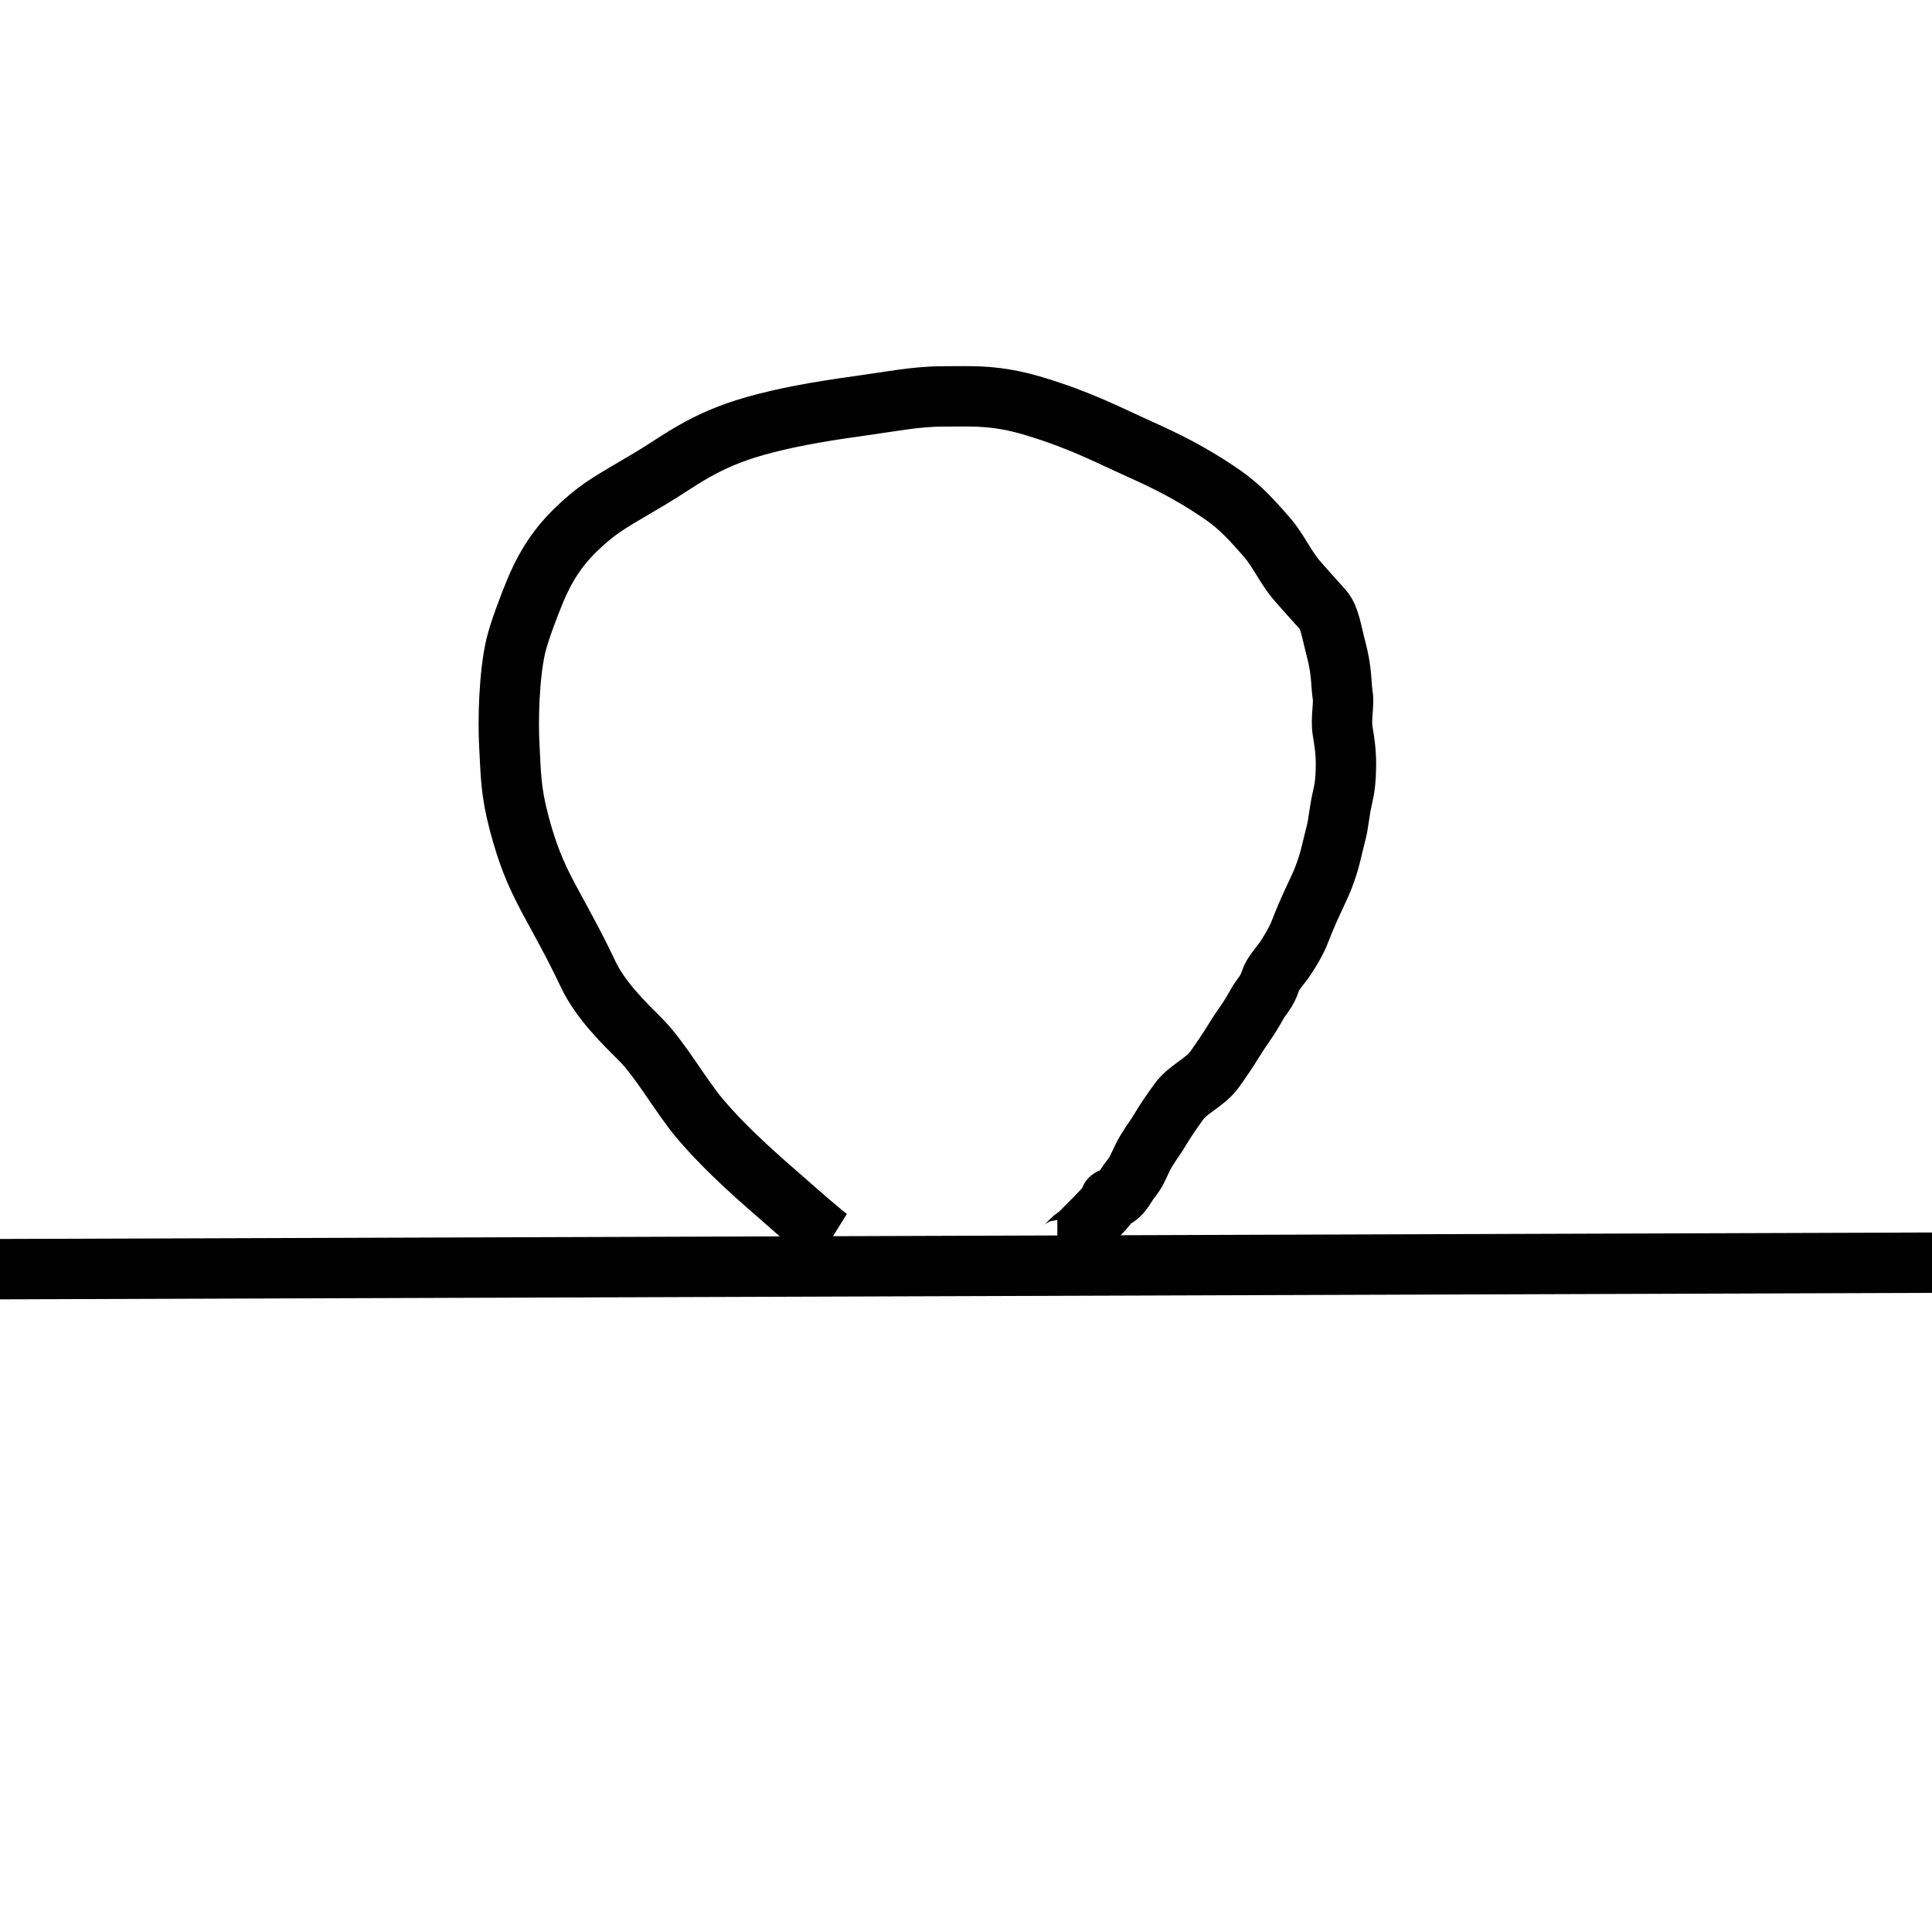
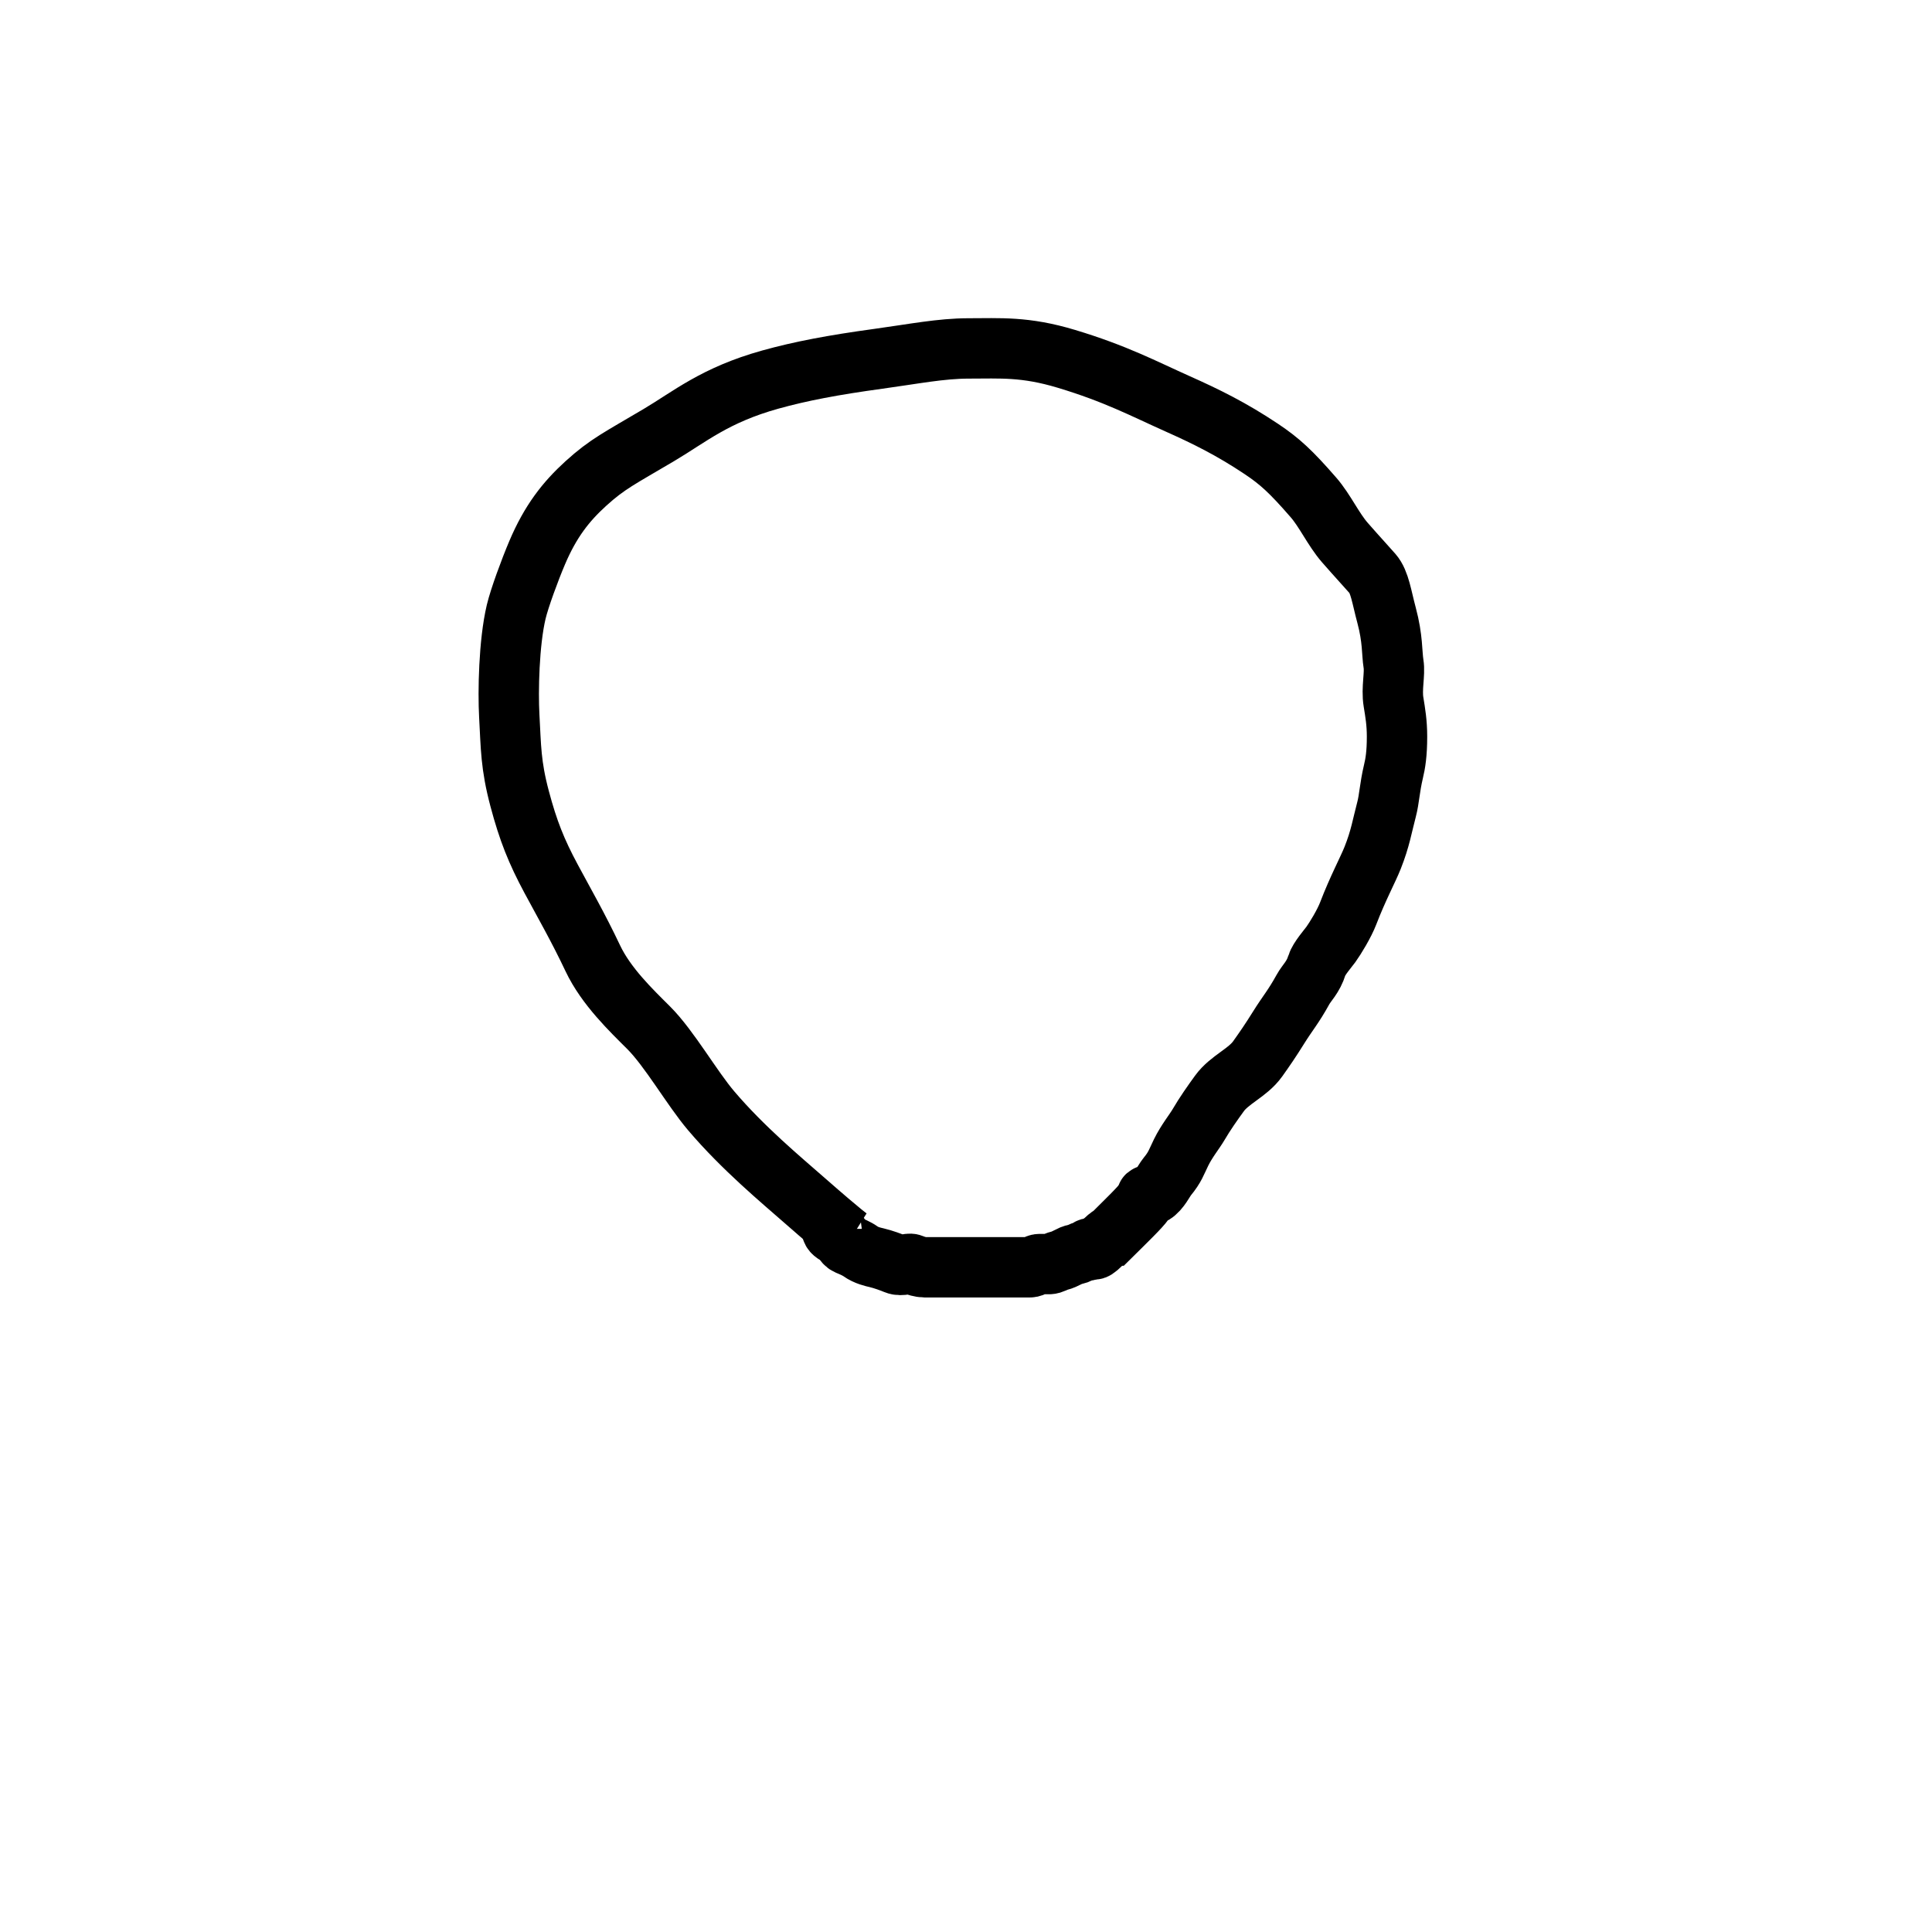
<svg xmlns="http://www.w3.org/2000/svg" width="32" height="32">
  <g>
-     <line id="svg_6" y2="20.913" x2="32.272" y1="21.022" x1="-0.228" stroke="#000" fill="none" />
-     <path d="m13.761,20.533c0,0 -0.101,-0.063 -0.707,-0.598c-0.376,-0.332 -0.971,-0.827 -1.467,-1.413c-0.302,-0.357 -0.652,-0.978 -0.978,-1.304c-0.272,-0.272 -0.662,-0.647 -0.87,-1.087c-0.228,-0.484 -0.445,-0.864 -0.652,-1.25c-0.229,-0.429 -0.357,-0.752 -0.489,-1.25c-0.142,-0.536 -0.136,-0.813 -0.163,-1.304c-0.021,-0.38 -0.006,-1.143 0.109,-1.63c0.051,-0.218 0.212,-0.654 0.326,-0.924c0.208,-0.493 0.447,-0.801 0.761,-1.087c0.341,-0.311 0.532,-0.398 1.141,-0.761c0.481,-0.286 0.873,-0.626 1.739,-0.87c0.474,-0.133 0.983,-0.229 1.685,-0.326c0.549,-0.076 0.978,-0.163 1.413,-0.163c0.489,0 0.878,-0.032 1.522,0.163c0.773,0.234 1.205,0.467 1.739,0.707c0.443,0.199 0.84,0.395 1.304,0.707c0.289,0.194 0.463,0.354 0.815,0.761c0.178,0.205 0.311,0.501 0.489,0.707c0.201,0.232 0.355,0.397 0.435,0.489c0.113,0.13 0.142,0.369 0.217,0.652c0.099,0.371 0.081,0.591 0.109,0.761c0.026,0.161 -0.035,0.383 0,0.598c0.028,0.17 0.054,0.326 0.054,0.543c0,0.272 -0.026,0.425 -0.054,0.543c-0.062,0.264 -0.065,0.432 -0.109,0.598c-0.071,0.268 -0.096,0.453 -0.217,0.761c-0.072,0.182 -0.233,0.483 -0.38,0.87c-0.061,0.161 -0.201,0.391 -0.272,0.489c-0.045,0.062 -0.186,0.222 -0.217,0.326c-0.057,0.188 -0.159,0.274 -0.217,0.38c-0.152,0.278 -0.238,0.367 -0.38,0.598c-0.128,0.207 -0.213,0.329 -0.326,0.489c-0.157,0.222 -0.439,0.323 -0.598,0.543c-0.1,0.139 -0.228,0.32 -0.326,0.489c-0.061,0.105 -0.186,0.259 -0.272,0.435c-0.076,0.154 -0.093,0.229 -0.217,0.38c-0.049,0.059 -0.114,0.208 -0.217,0.272c-0.046,0.029 -0.109,0 -0.109,0.054c0,0.054 -0.163,0.217 -0.38,0.435c-0.109,0.109 -0.163,0.163 -0.163,0.163c-0.054,0 -0.217,0.217 -0.272,0.217l0,0l-0.054,0" id="svg_33" stroke="#000" fill="none" />
+     <path stroke="#000" fill="none" id="svg_33" d="m14.087,20.523c0,0 -0.107,-0.067 -0.75,-0.631c-0.399,-0.35 -1.03,-0.873 -1.557,-1.493c-0.321,-0.377 -0.692,-1.033 -1.038,-1.378c-0.288,-0.287 -0.703,-0.684 -0.923,-1.148c-0.242,-0.511 -0.473,-0.912 -0.692,-1.32c-0.243,-0.453 -0.379,-0.794 -0.519,-1.32c-0.151,-0.566 -0.144,-0.859 -0.173,-1.378c-0.022,-0.401 -0.007,-1.207 0.115,-1.722c0.055,-0.23 0.225,-0.691 0.346,-0.976c0.221,-0.521 0.475,-0.846 0.807,-1.148c0.361,-0.328 0.565,-0.421 1.211,-0.804c0.51,-0.302 0.926,-0.662 1.845,-0.918c0.503,-0.14 1.043,-0.242 1.788,-0.344c0.583,-0.08 1.038,-0.172 1.499,-0.172c0.519,0 0.932,-0.034 1.615,0.172c0.821,0.247 1.279,0.493 1.845,0.746c0.471,0.21 0.891,0.417 1.384,0.746c0.307,0.205 0.491,0.374 0.865,0.804c0.189,0.217 0.33,0.529 0.519,0.746c0.214,0.245 0.377,0.42 0.461,0.517c0.119,0.137 0.15,0.39 0.231,0.689c0.105,0.392 0.086,0.624 0.115,0.804c0.028,0.17 -0.037,0.405 0,0.631c0.029,0.179 0.058,0.344 0.058,0.574c0,0.287 -0.028,0.449 -0.058,0.574c-0.066,0.279 -0.069,0.456 -0.115,0.631c-0.075,0.283 -0.102,0.479 -0.231,0.804c-0.076,0.192 -0.248,0.51 -0.404,0.918c-0.065,0.17 -0.213,0.413 -0.288,0.517c-0.048,0.066 -0.197,0.235 -0.231,0.344c-0.06,0.198 -0.169,0.289 -0.231,0.402c-0.162,0.293 -0.252,0.387 -0.404,0.631c-0.136,0.218 -0.226,0.348 -0.346,0.517c-0.167,0.234 -0.466,0.341 -0.634,0.574c-0.107,0.147 -0.242,0.338 -0.346,0.517c-0.065,0.111 -0.197,0.273 -0.288,0.459c-0.08,0.163 -0.099,0.242 -0.231,0.402c-0.052,0.063 -0.121,0.22 -0.231,0.287c-0.049,0.03 -0.115,0 -0.115,0.057c0,0.057 -0.173,0.23 -0.404,0.459c-0.115,0.115 -0.173,0.172 -0.173,0.172c-0.058,0 -0.231,0.23 -0.288,0.23l0,0l-0.058,0" />
+     <path d="m13.774,20.354c0,0.053 0.057,0.086 0.106,0.106c0.069,0.029 0.09,0.13 0.159,0.159c0.049,0.02 0.151,0.062 0.212,0.106c0.096,0.069 0.213,0.094 0.265,0.106c0.115,0.027 0.249,0.077 0.318,0.106c0.098,0.041 0.216,-0.02 0.265,0c0.069,0.029 0.159,0.053 0.212,0.053c0.106,0 0.159,0 0.212,0c0.106,0 0.159,0 0.212,0c0.053,0 0.106,0 0.159,0c0.053,0 0.106,0 0.159,0c0.053,0 0.106,0 0.159,0c0.053,0 0.106,0 0.159,0c0.053,0 0.106,0 0.212,0c0.053,0 0.106,0 0.212,0c0.053,0 0.159,0 0.265,0c0.053,0 0.106,-0.053 0.159,-0.053c0.053,0 0.106,0 0.159,0c0.053,0 0.107,-0.041 0.159,-0.053c0.115,-0.027 0.212,-0.106 0.265,-0.106c0.053,0 0.106,-0.053 0.159,-0.053c0.053,0 0.053,-0.053 0.106,-0.053l0.053,0l0.053,0" id="svg_1" stroke="#000" fill="none" />
  </g>
</svg>
